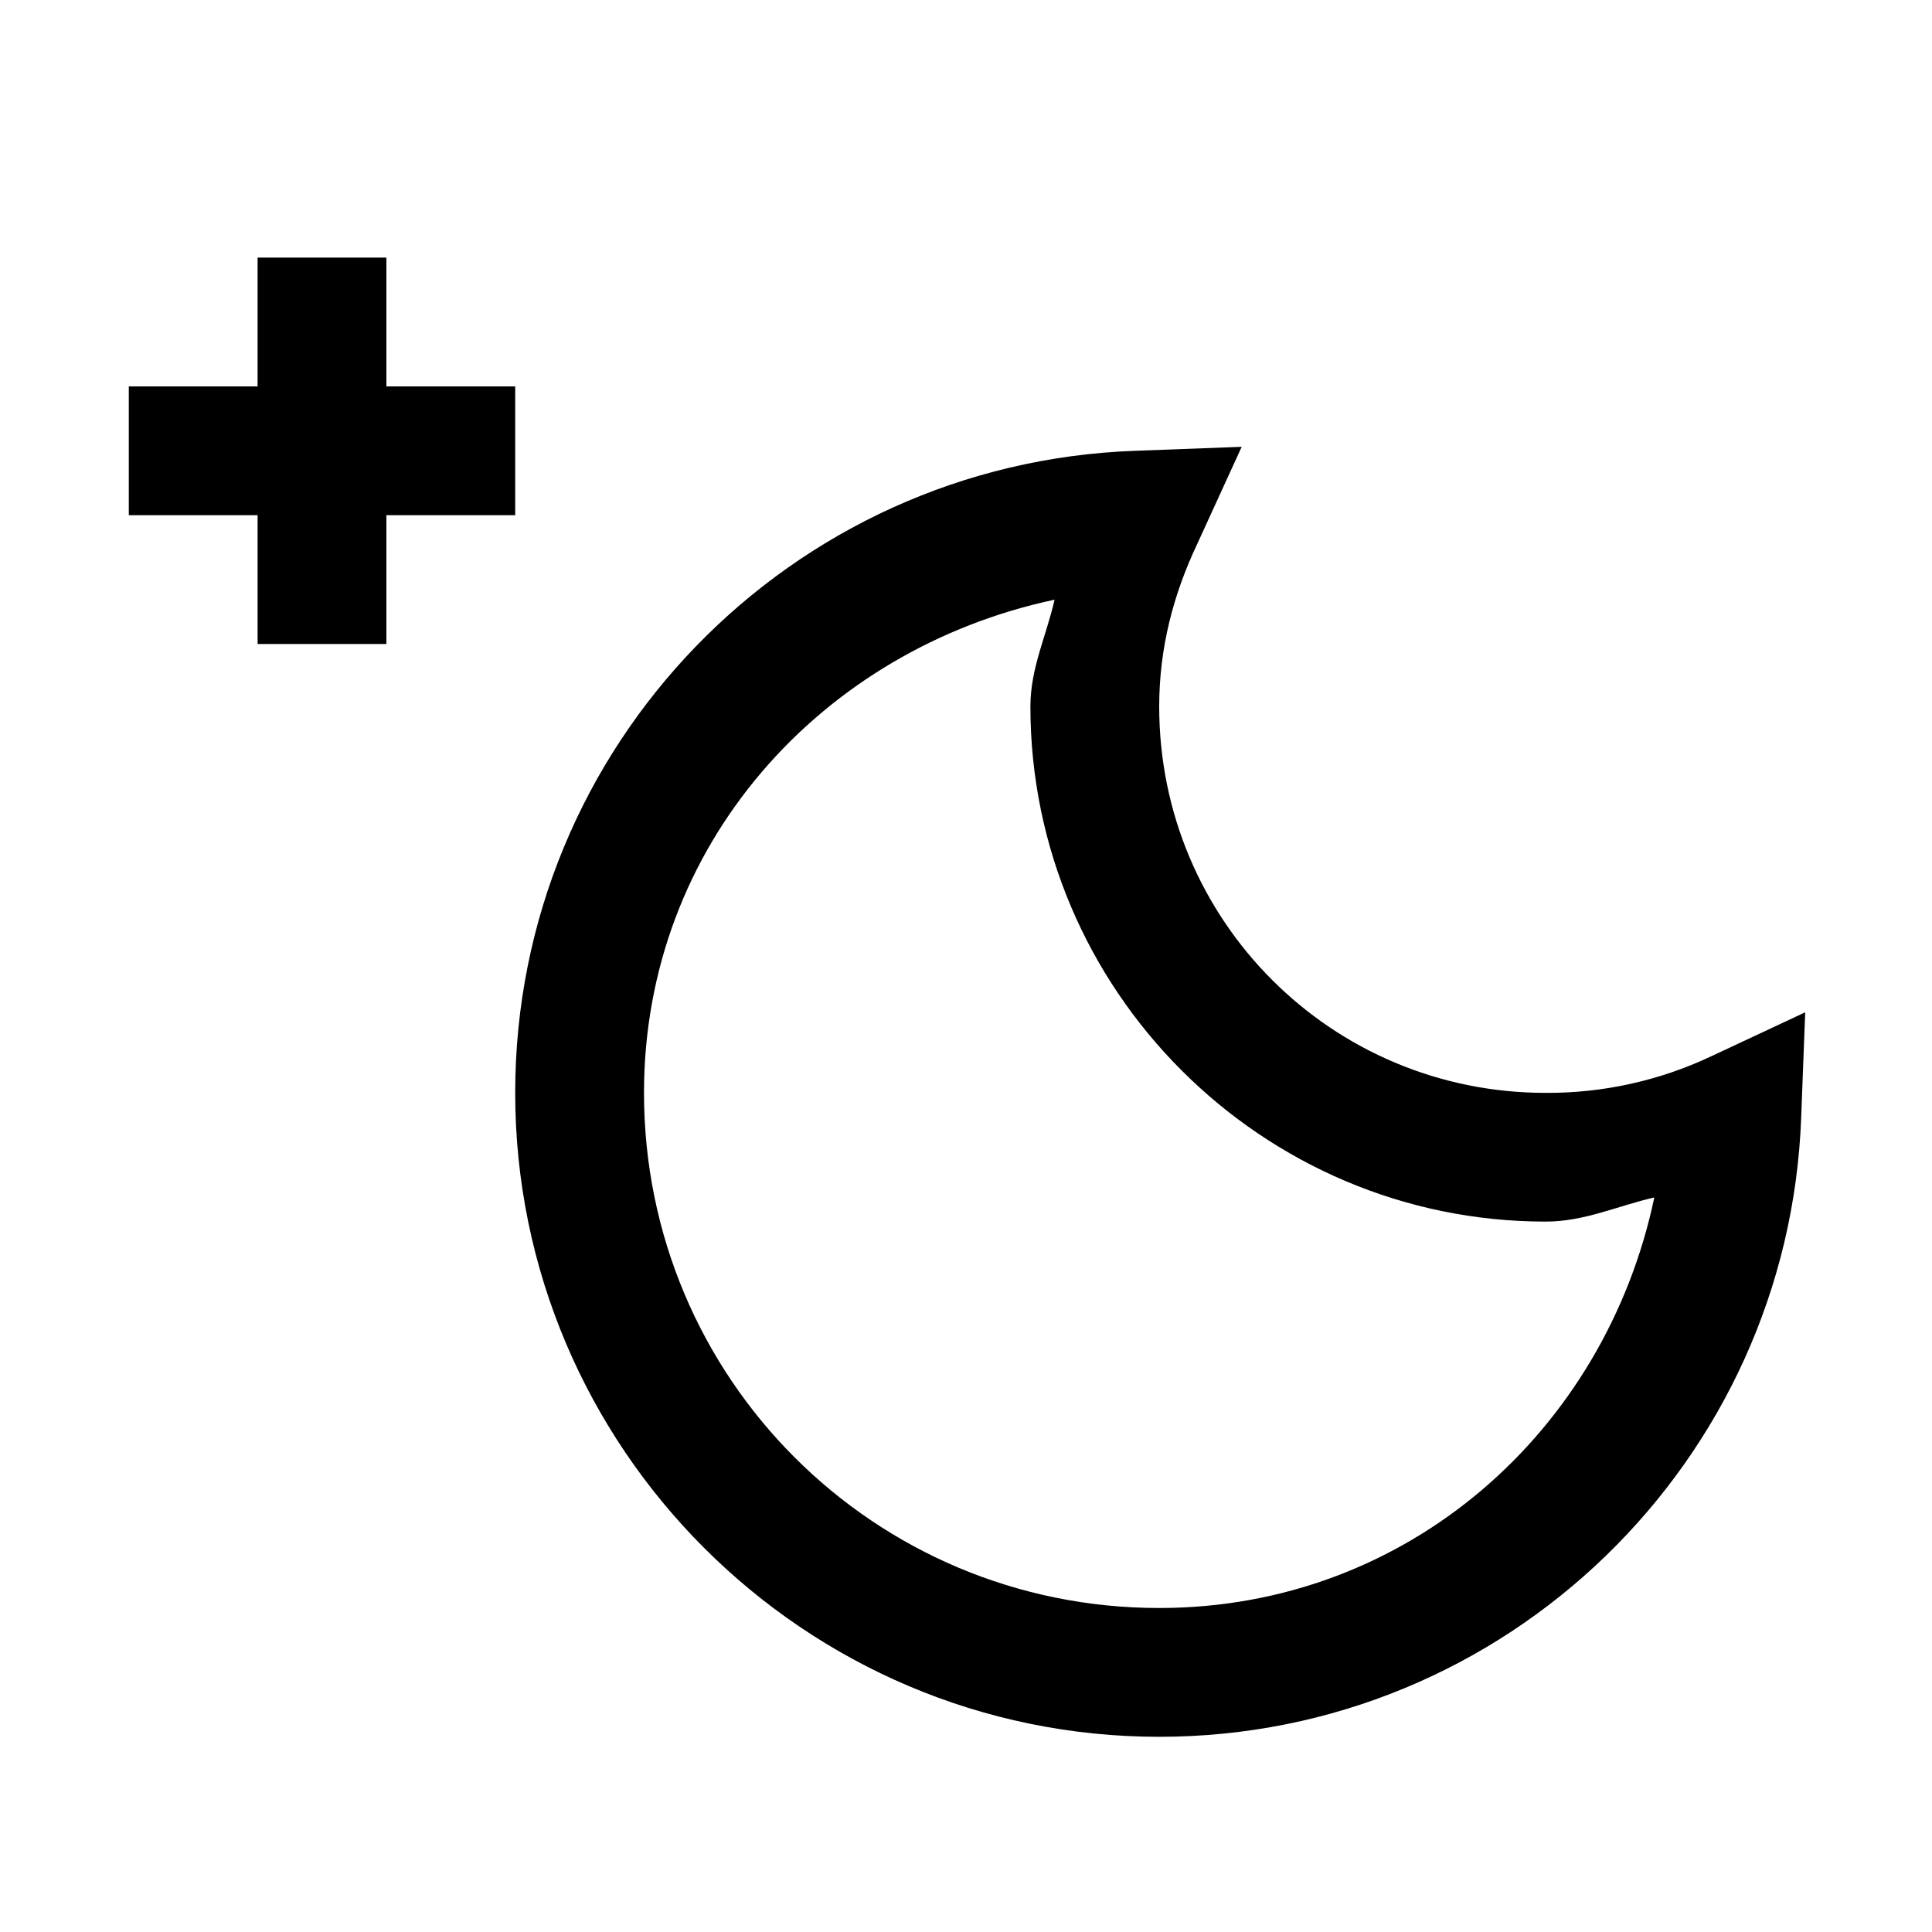
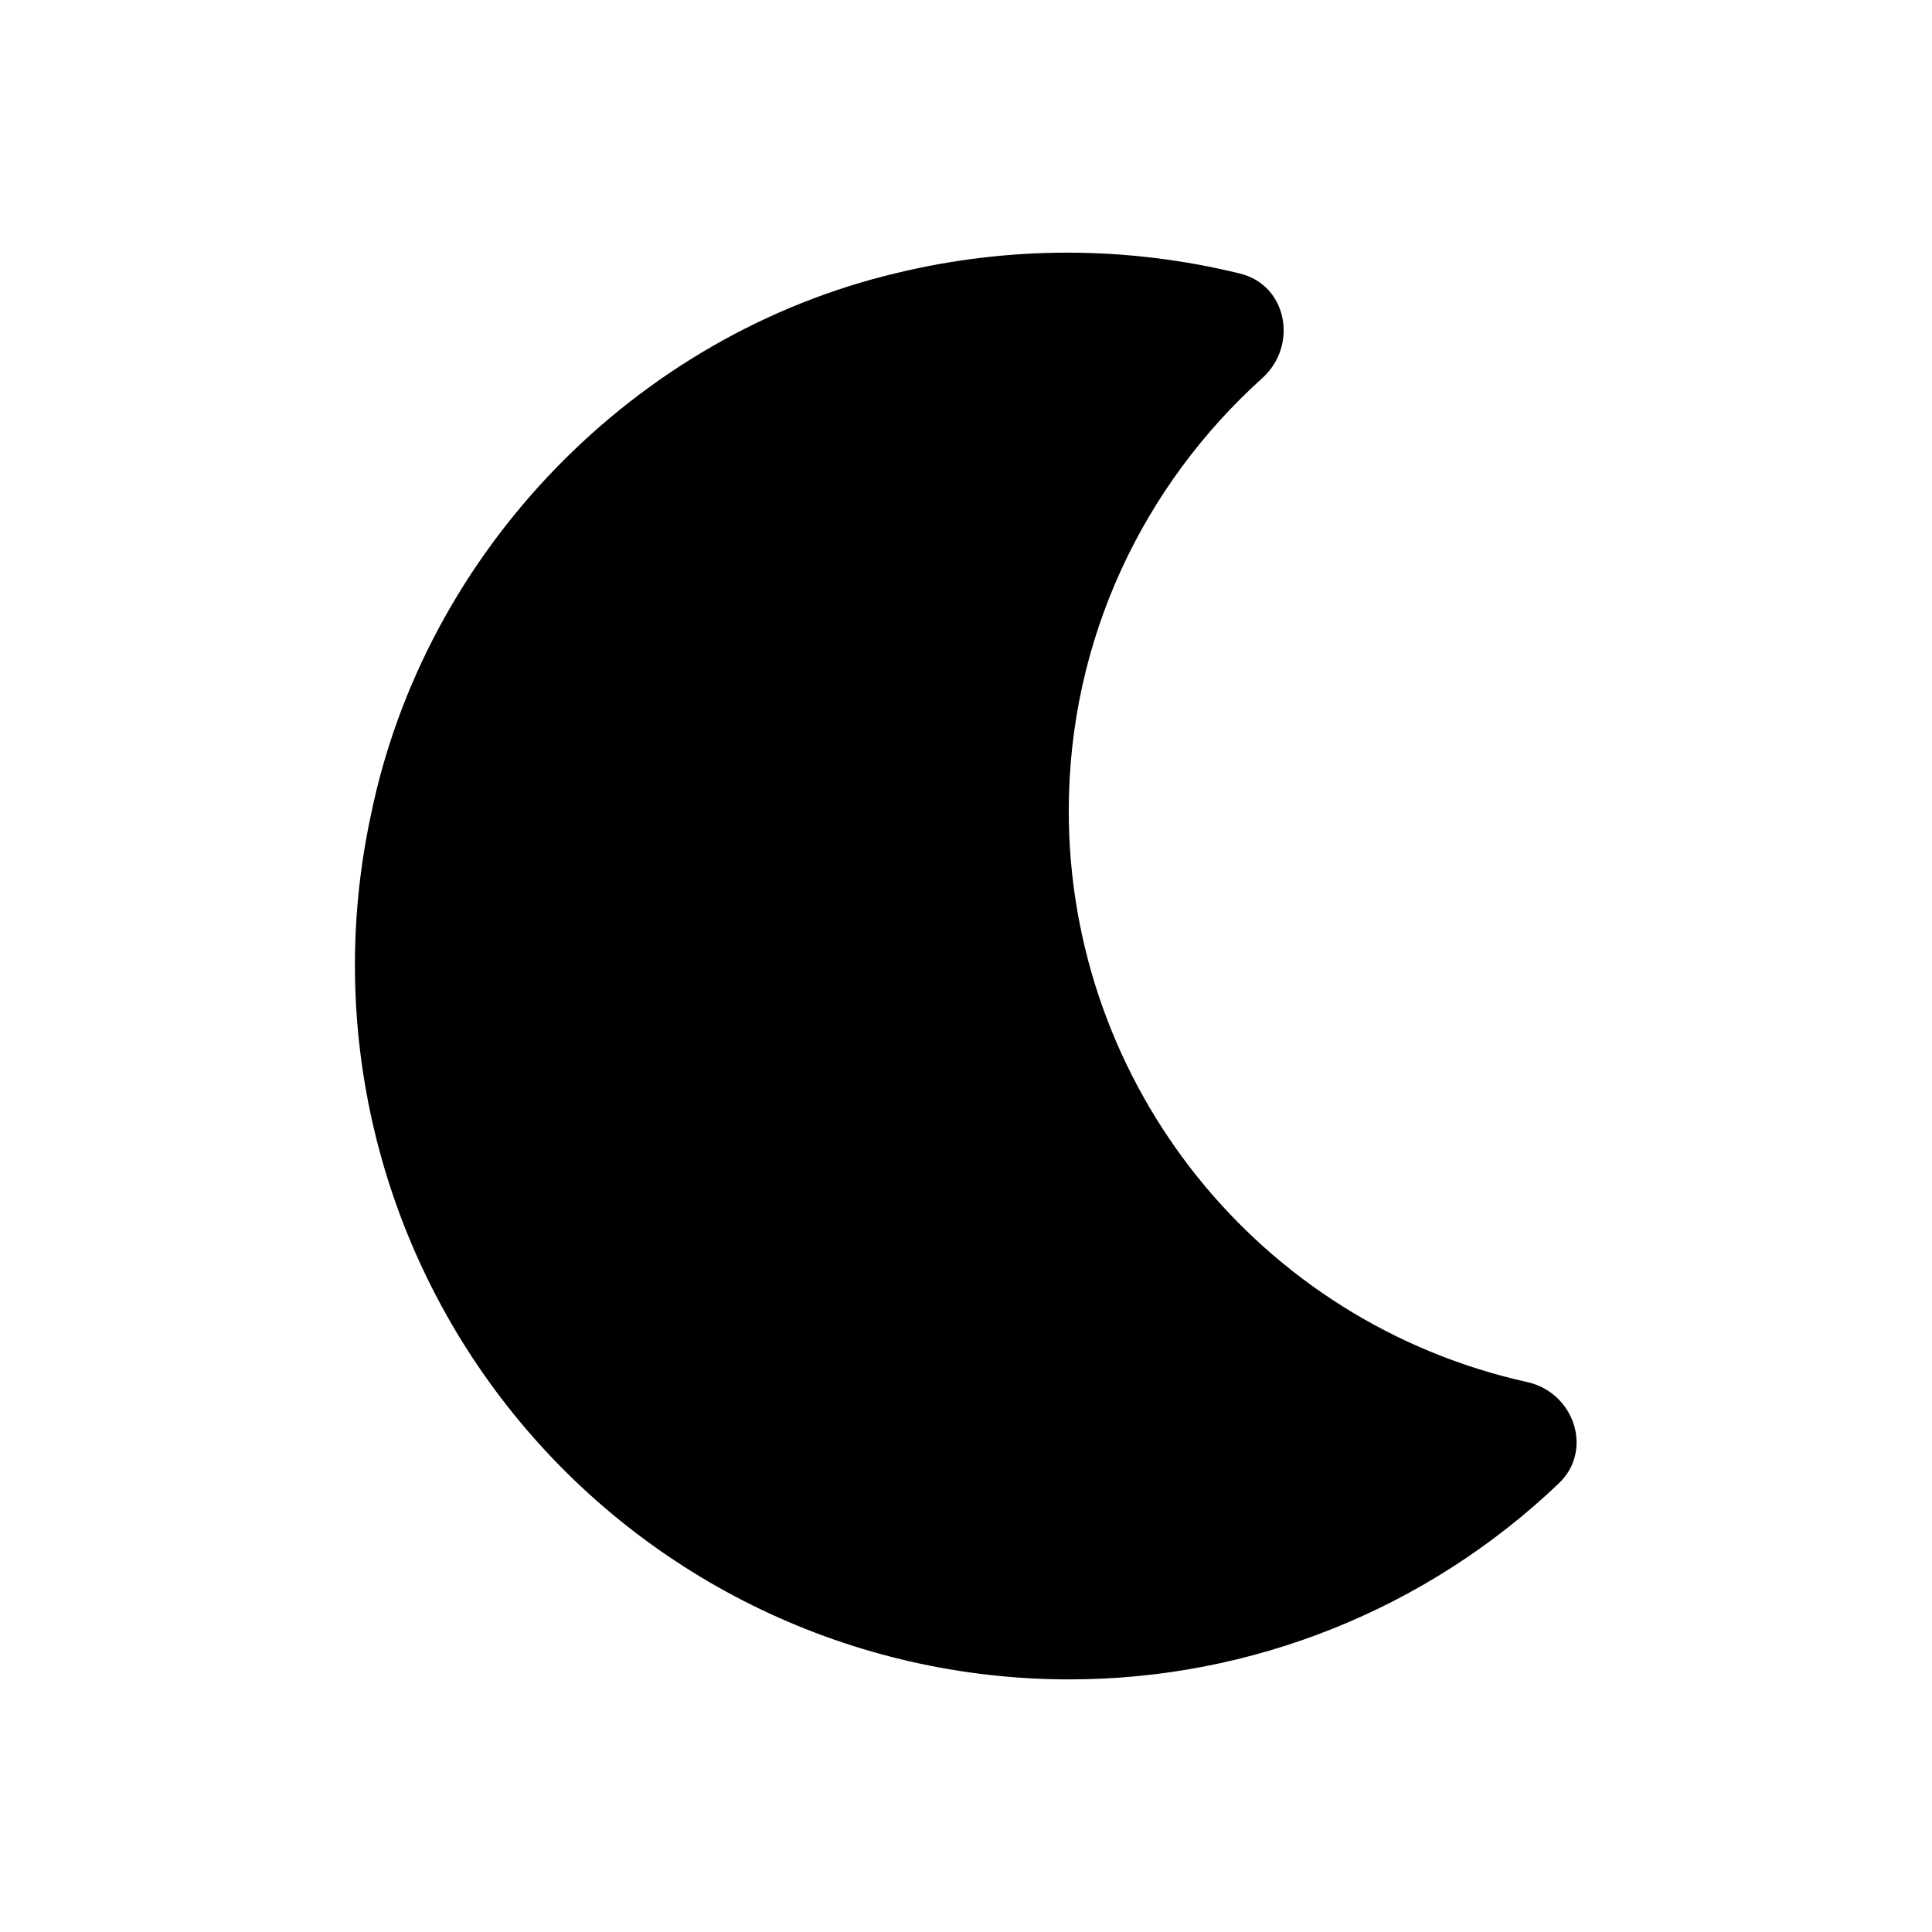
- <svg xmlns="http://www.w3.org/2000/svg" class="icon" viewBox="0 0 1024 1024" version="1.1">
-   <path d="M136.533 136.533v68.267H68.267v68.267h68.267v68.267h68.267V273.067h68.267V204.8H204.8V136.533z m521.591 100.284L601.6 238.933C419.191 245.453 273.067 395.196 273.067 579.209c0 188.109 153.19 341.333 341.333 341.333 183.979 0 333.722-146.159 340.275-328.533l2.116-55.467-50.108 23.45A202.752 202.752 0 0 1 819.2 579.243c-113.459 0-204.8-91.341-204.8-204.8 0-31.198 7.612-59.733 20.275-86.391z m-99.191 81.067c-4.267 18.91-12.8 36.25-12.8 56.525 0 150.391 122.675 273.067 273.067 273.067 20.651 0 38.263-8.397 57.617-12.8-26.01 123.733-130.697 217.6-262.417 217.6-151.211 0-273.067-121.856-273.067-273.067 0-131.482 94.14-235.076 217.6-261.359z" />
+ <svg xmlns="http://www.w3.org/2000/svg" t="1695116165223" class="icon" viewBox="0 0 1024 1024" version="1.1" p-id="2588" width="200" height="200">
+   <path d="M566.464 429.888c0-91.328 39.744-172.8 102.528-229.44 19.136-17.216 13.376-49.216-11.648-55.424A384.192 384.192 0 0 0 475.52 144.64c-139.328 32.896-250.432 147.52-279.04 287.808a378.56 378.56 0 0 0 369.984 457.664 375.552 375.552 0 0 0 259.712-103.872c18.496-17.536 8.192-48.128-16.64-53.696a310.144 310.144 0 0 1-243.072-302.656z" p-id="2589" />
</svg>
